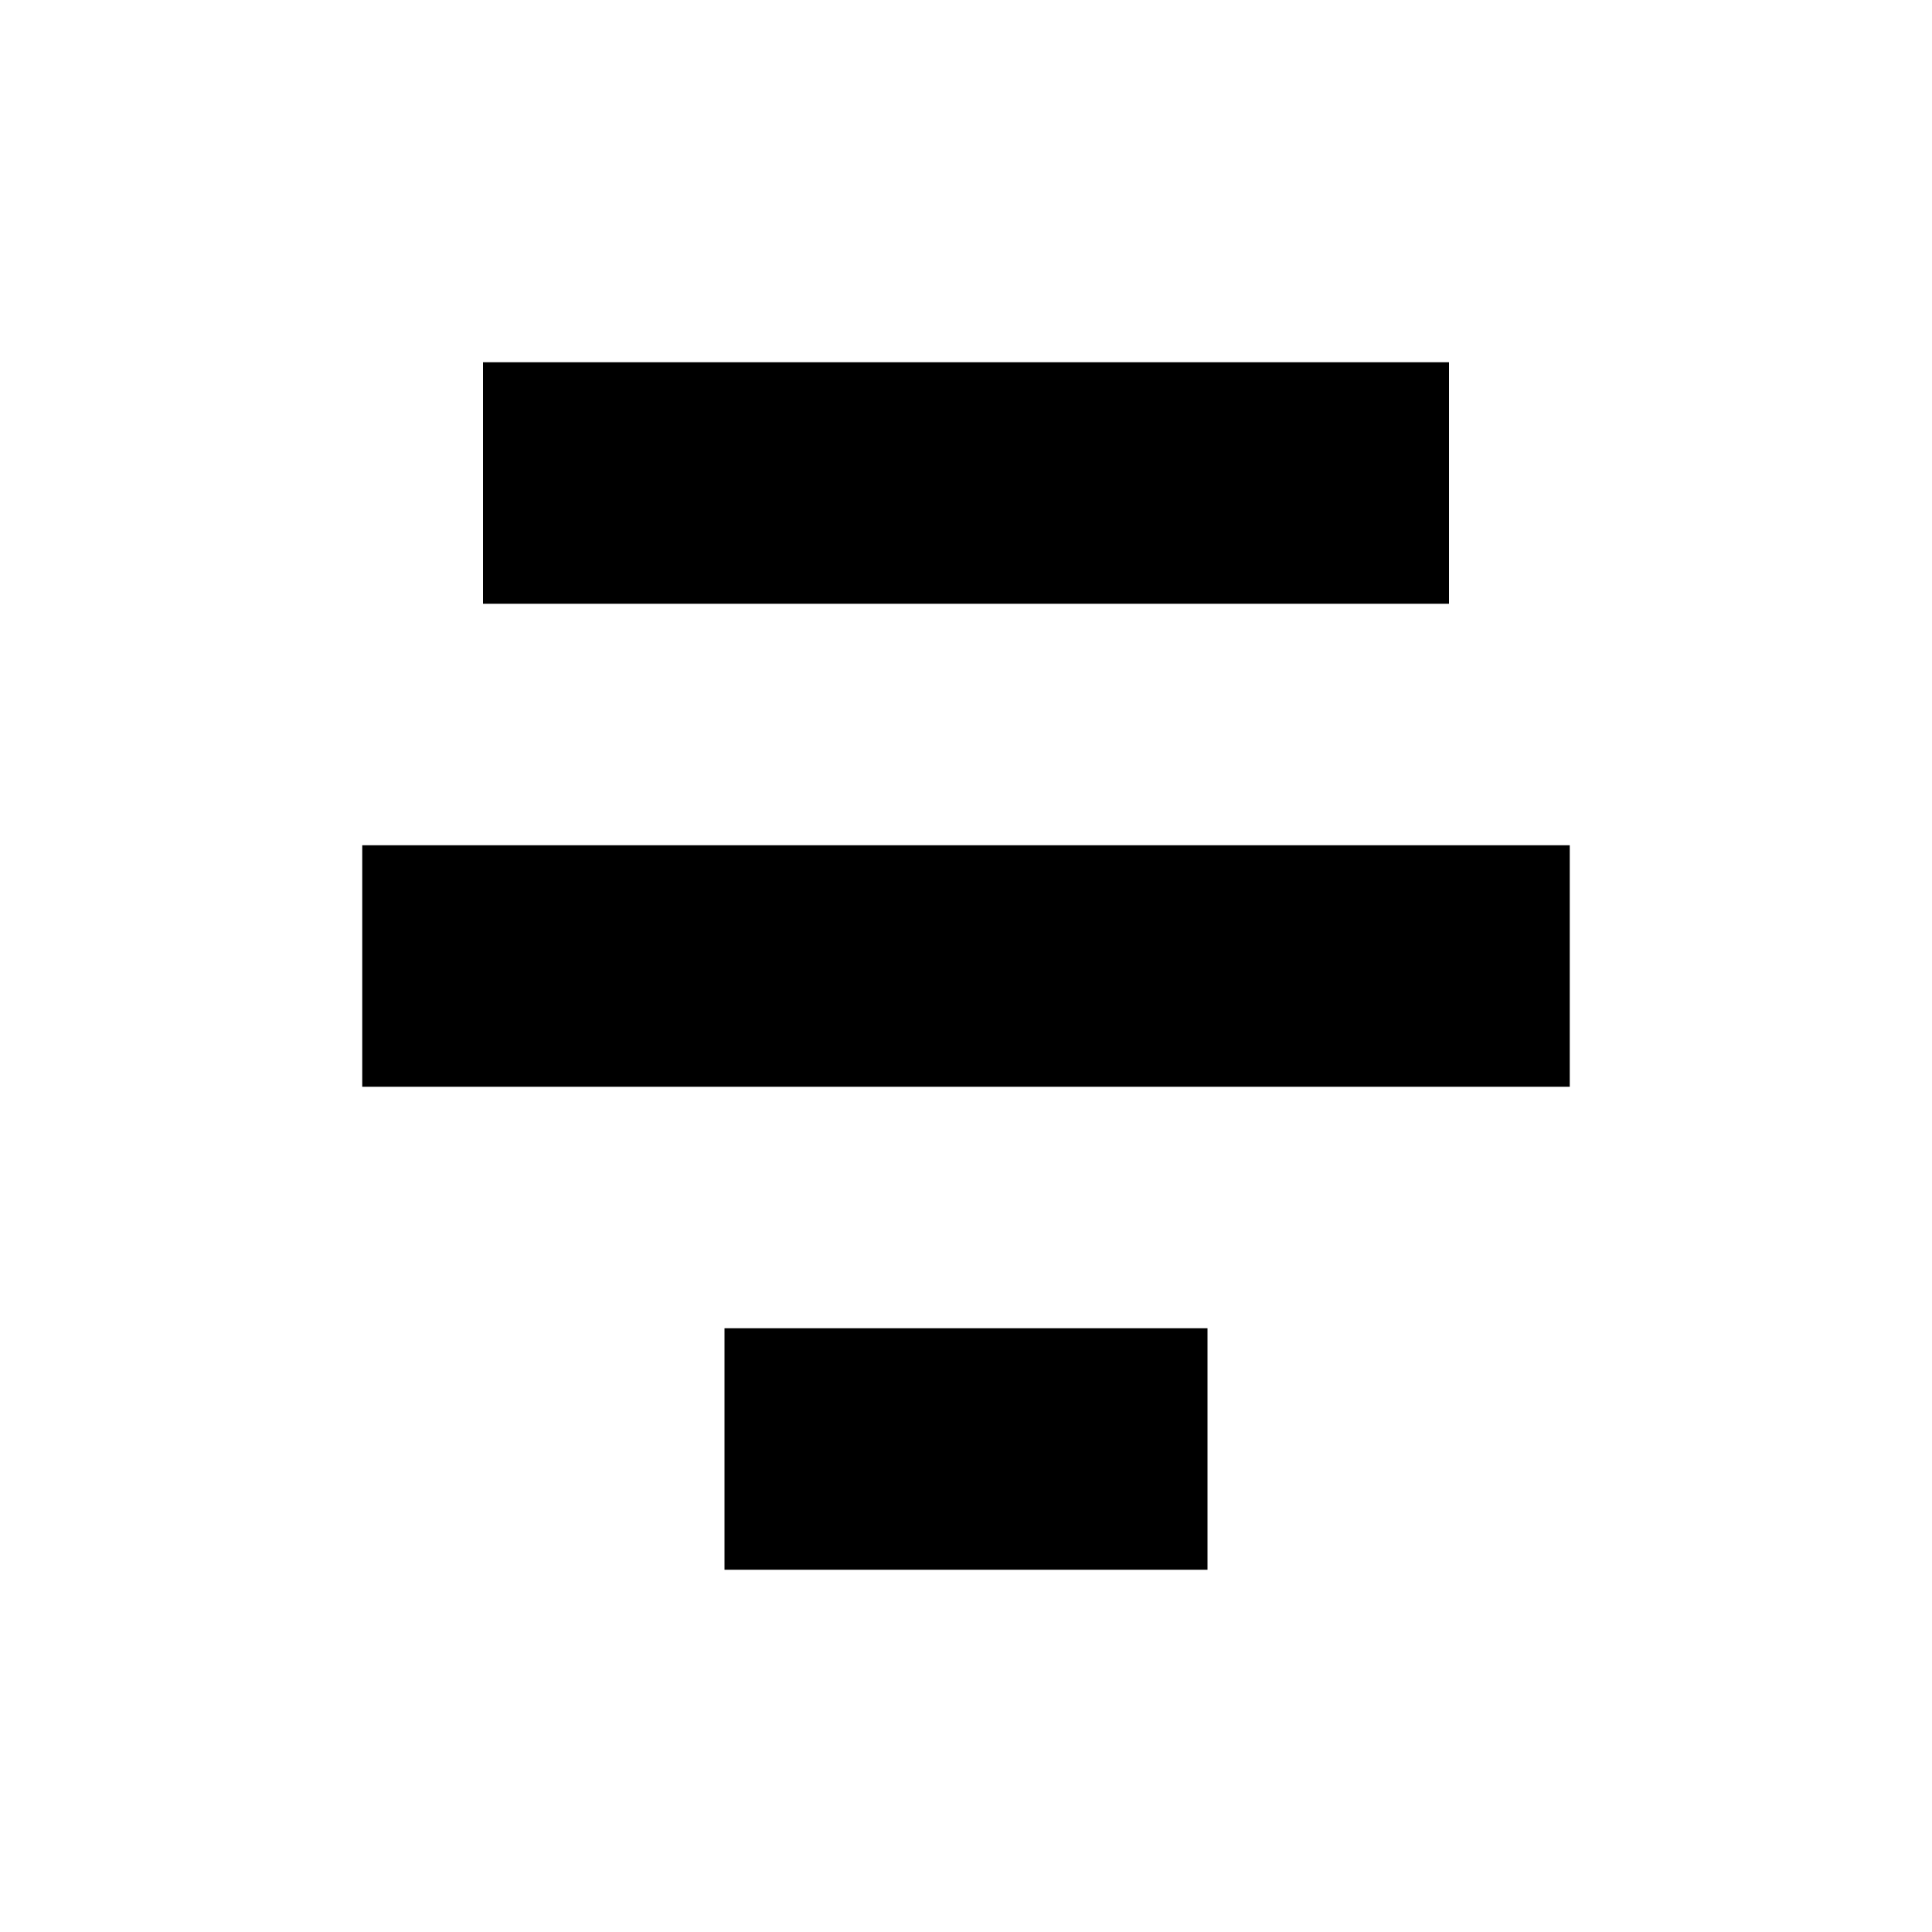
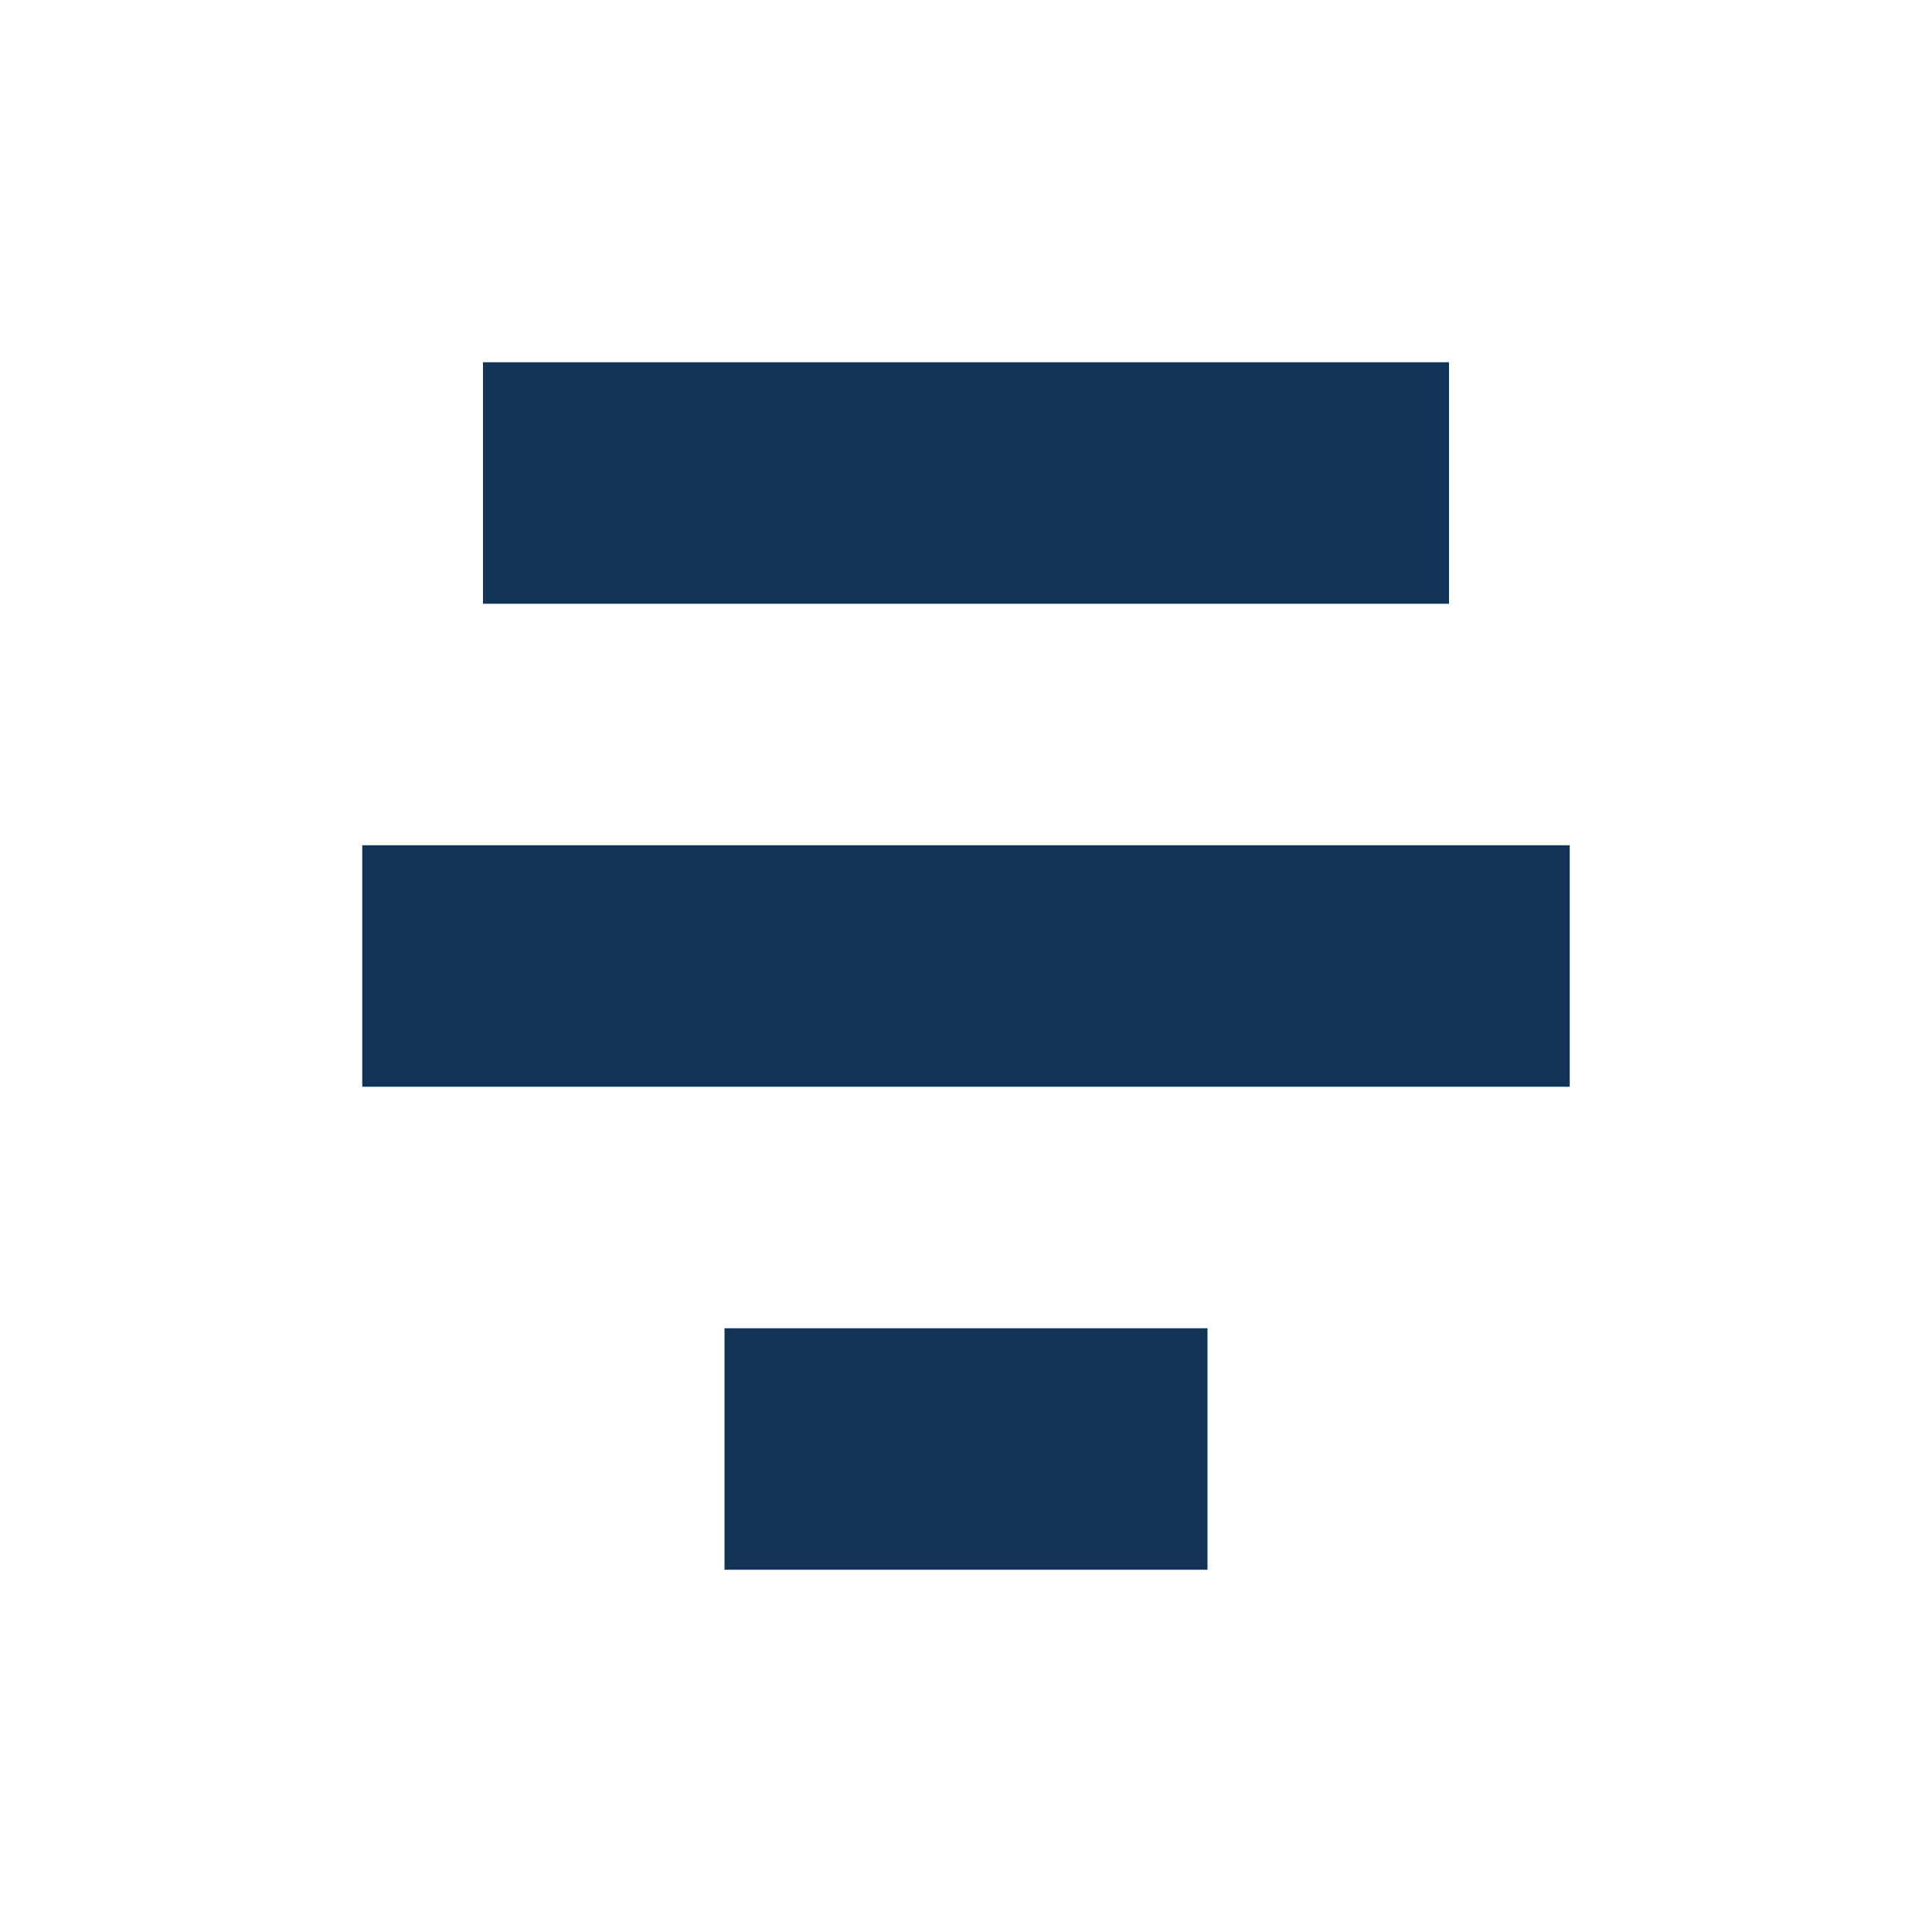
<svg xmlns="http://www.w3.org/2000/svg" version="1.1" width="16" height="16" id="svg2983">
  <defs id="defs2985" />
-   <rect width="8" height="2" x="4" y="3" id="rect3825-9-8-7-9" style="color:#bebebe;fill-opacity:1;stroke:none;stroke-width:1;marker:none;visibility:visible;display:inline;overflow:visible" />
-   <rect width="10" height="2" x="3" y="7" id="rect3825-9-8-7-8-4" style="color:#bebebe;fill-opacity:1;stroke:none;stroke-width:1;marker:none;visibility:visible;display:inline;overflow:visible" />
-   <rect width="4" height="2" x="6" y="11" id="rect3825-9-8-7-8-9-9" style="color:#bebebe;fill-opacity:1;stroke:none;marker:none;visibility:visible;display:inline;overflow:visible" />
+   <rect width="8" height="2" x="4" y="3" id="rect3825-9-8-7-9" style="color:#bebebe;fill-opacity:1;stroke:none;stroke-width:1;marker:none;visibility:visible;display:inline;overflow:visible;fill:#123456" />
+   <rect width="10" height="2" x="3" y="7" id="rect3825-9-8-7-8-4" style="color:#bebebe;fill-opacity:1;stroke:none;stroke-width:1;marker:none;visibility:visible;display:inline;overflow:visible;fill:#123456" />
+   <rect width="4" height="2" x="6" y="11" id="rect3825-9-8-7-8-9-9" style="color:#bebebe;fill-opacity:1;stroke:none;marker:none;visibility:visible;display:inline;overflow:visible;fill:#123456" />
</svg>
